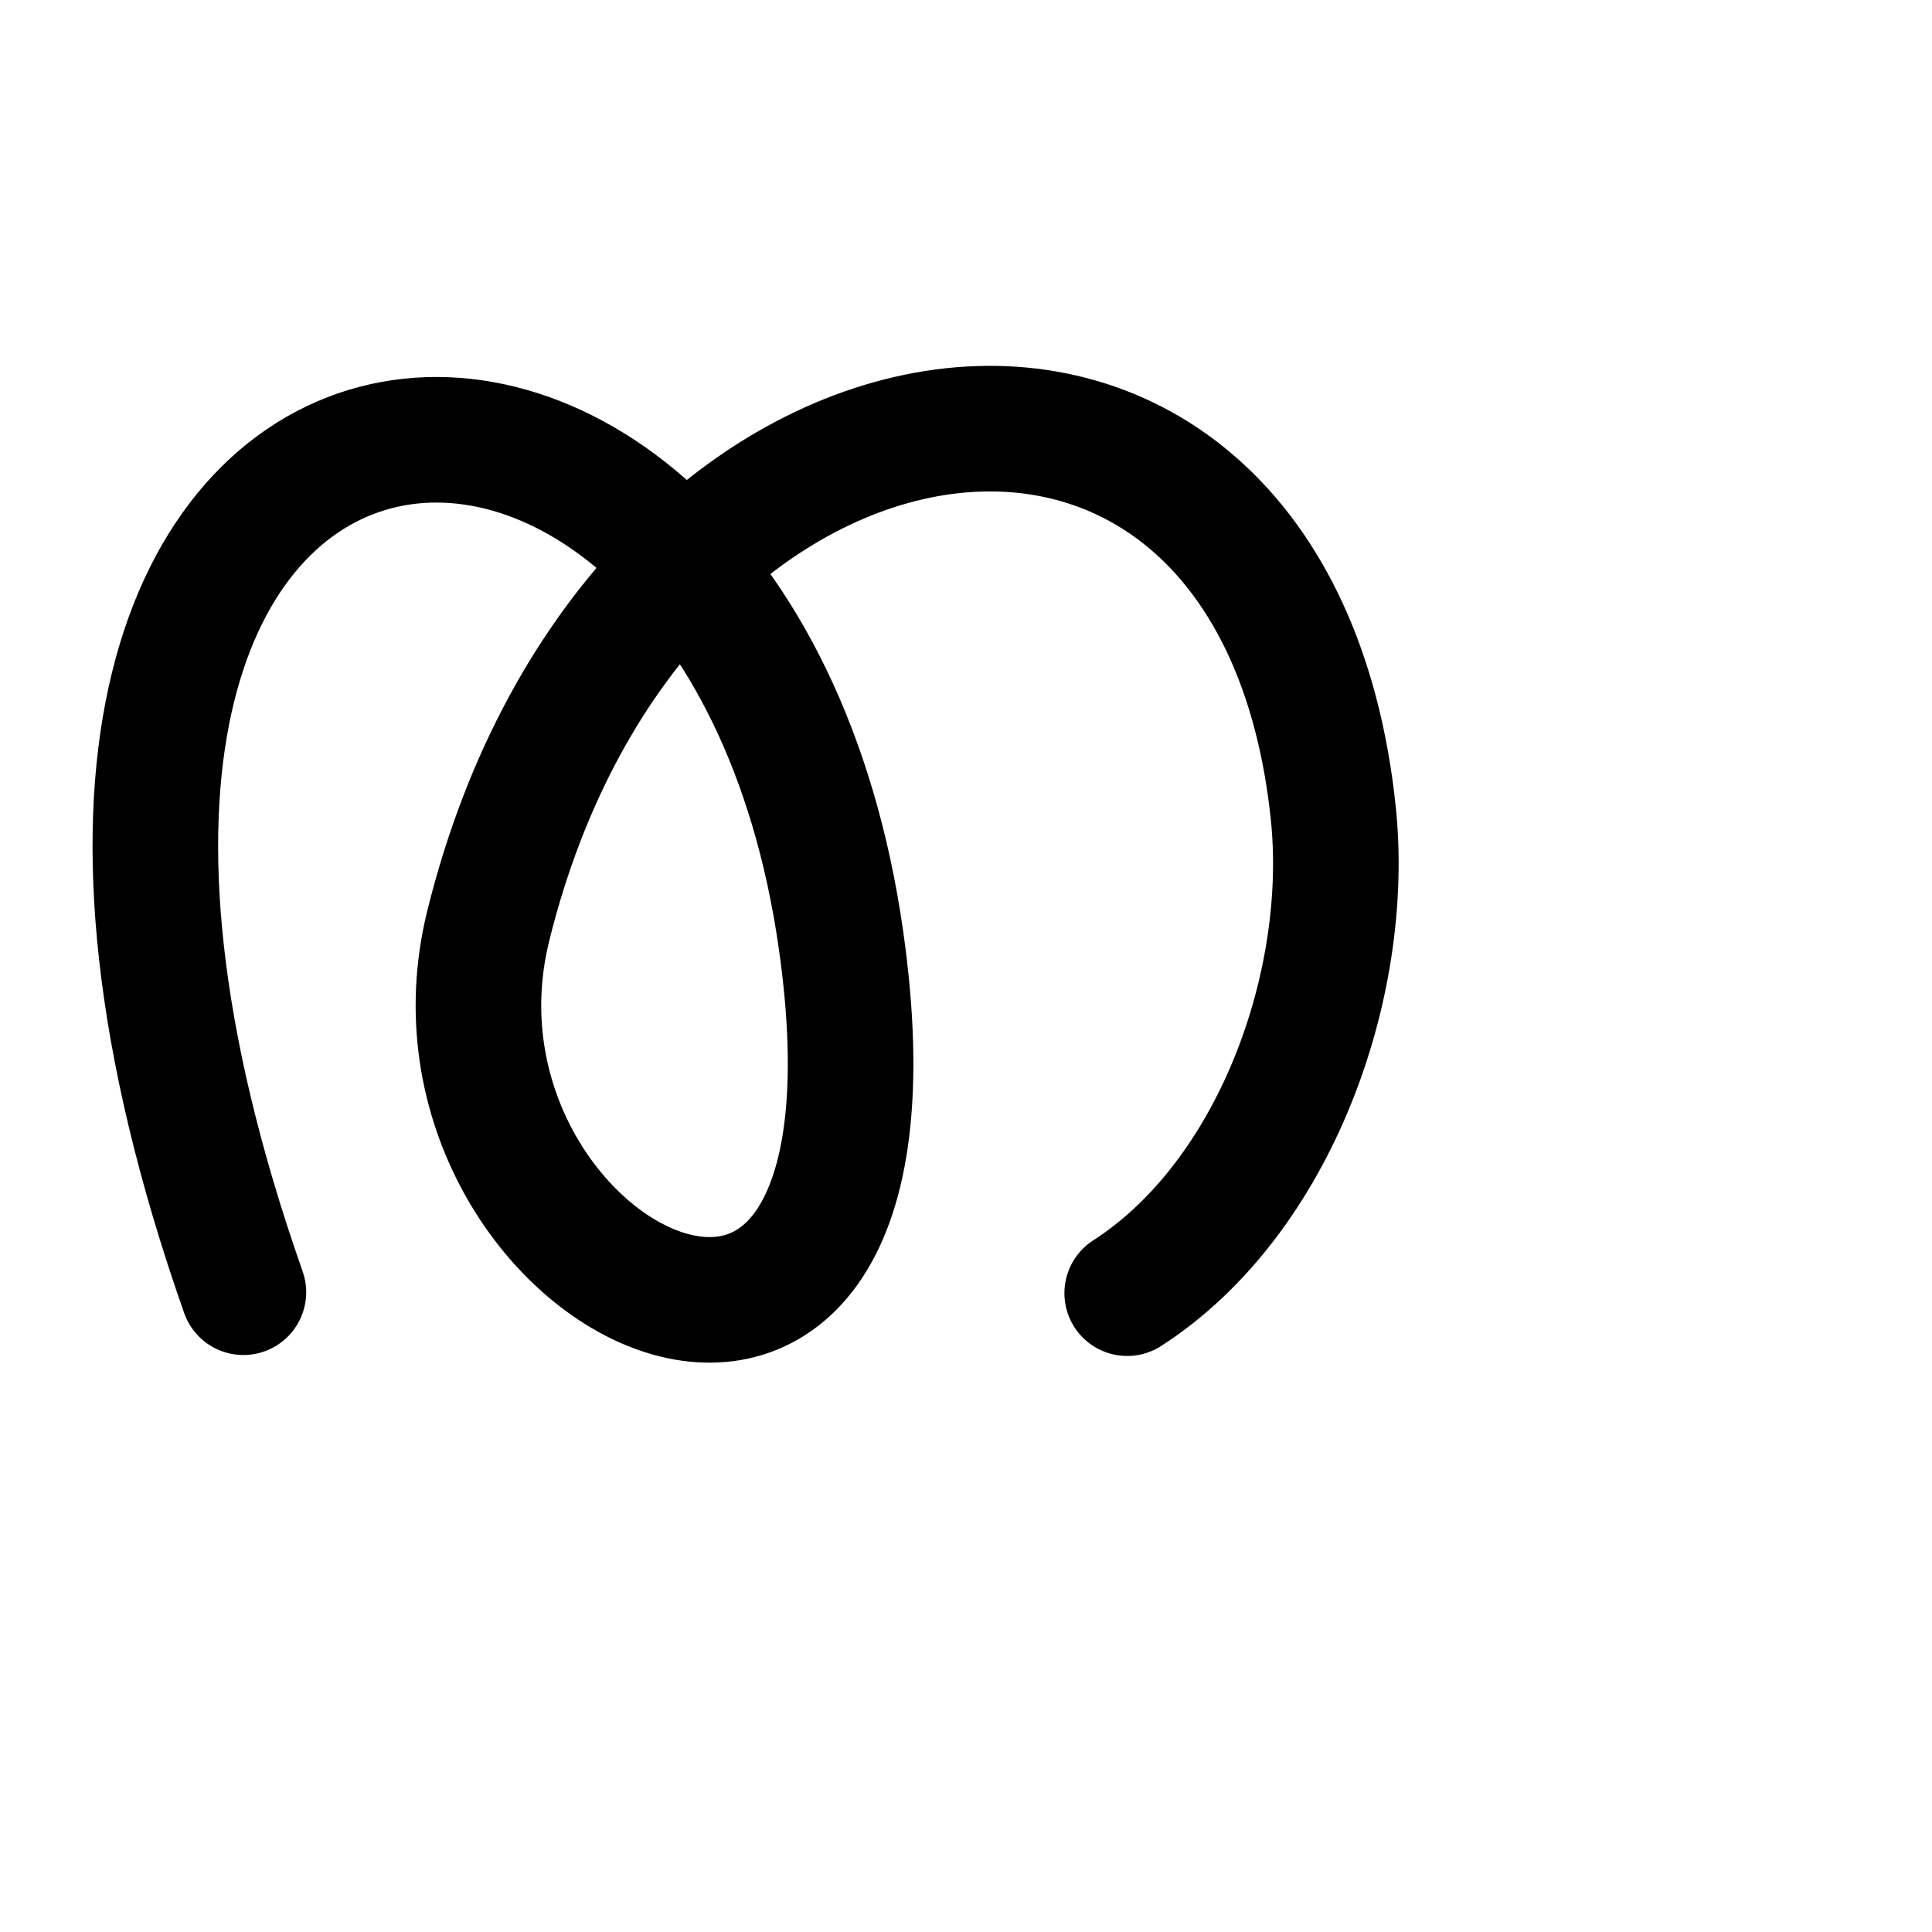
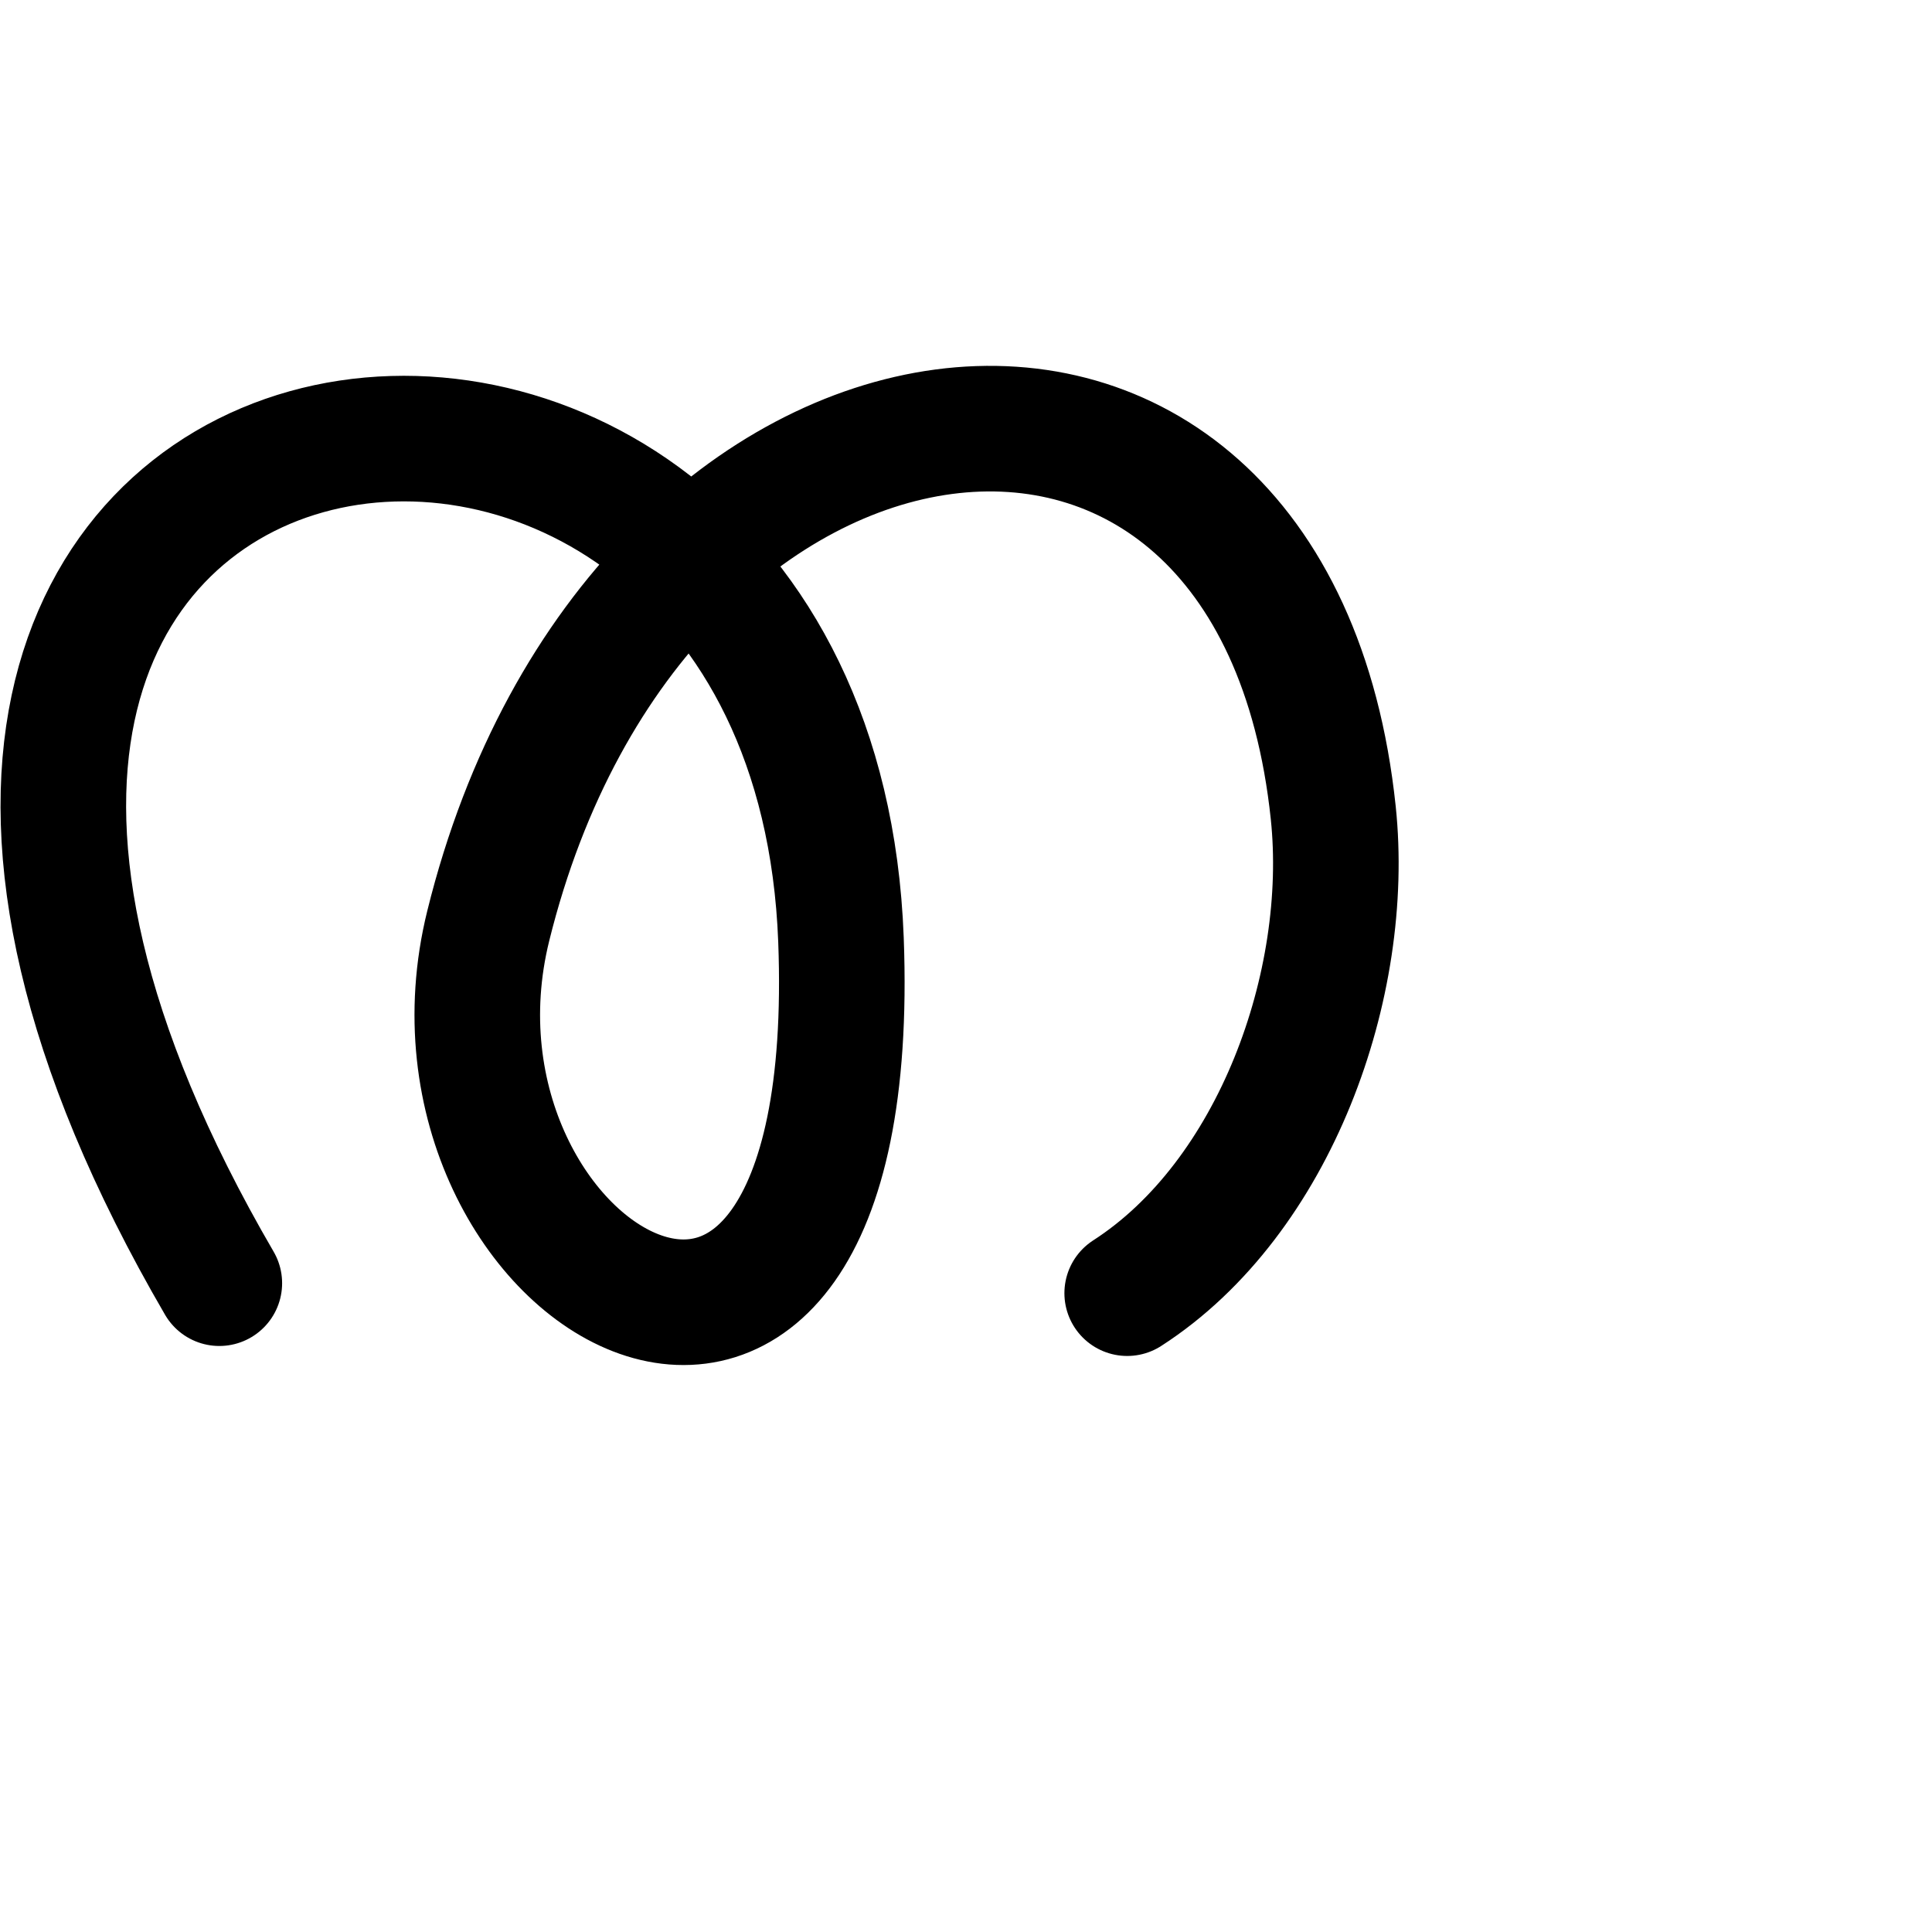
<svg xmlns="http://www.w3.org/2000/svg" width="2000" height="2000" id="svg2992" version="1.1">
  <defs id="defs5498">
    </defs>
  <g id="layer1" transform="translate(0,1000)">
-     <path style="fill:none;fill-rule:evenodd;stroke:#000000;stroke-width:130;stroke-linecap:round;stroke-linejoin:round;stroke-miterlimit:4;stroke-dasharray:none;stroke-opacity:1" d="M 251.965,337.7 C -120,-720 759.193,-808.234 870.581,-27.086 960,600 415.136,324.074 505.415,-41.485 658.375,-660.855 1318.217,-747.263 1380.175,-158.659 1398.821,18.478 1320,240 1166.87,338.69" id="path13140" />
+     <path style="fill:none;fill-rule:evenodd;stroke:#000000;stroke-width:130;stroke-linecap:round;stroke-linejoin:round;stroke-miterlimit:4;stroke-dasharray:none;stroke-opacity:1" d="M 227.045,328.355 C -360,-680 840,-840 870.581,-27.086 894.392,605.896 415.136,324.074 505.415,-41.485 658.375,-660.855 1318.217,-747.263 1380.175,-158.659 1398.821,18.478 1320,240 1166.87,338.69" id="path13140" />
  </g>
</svg>
